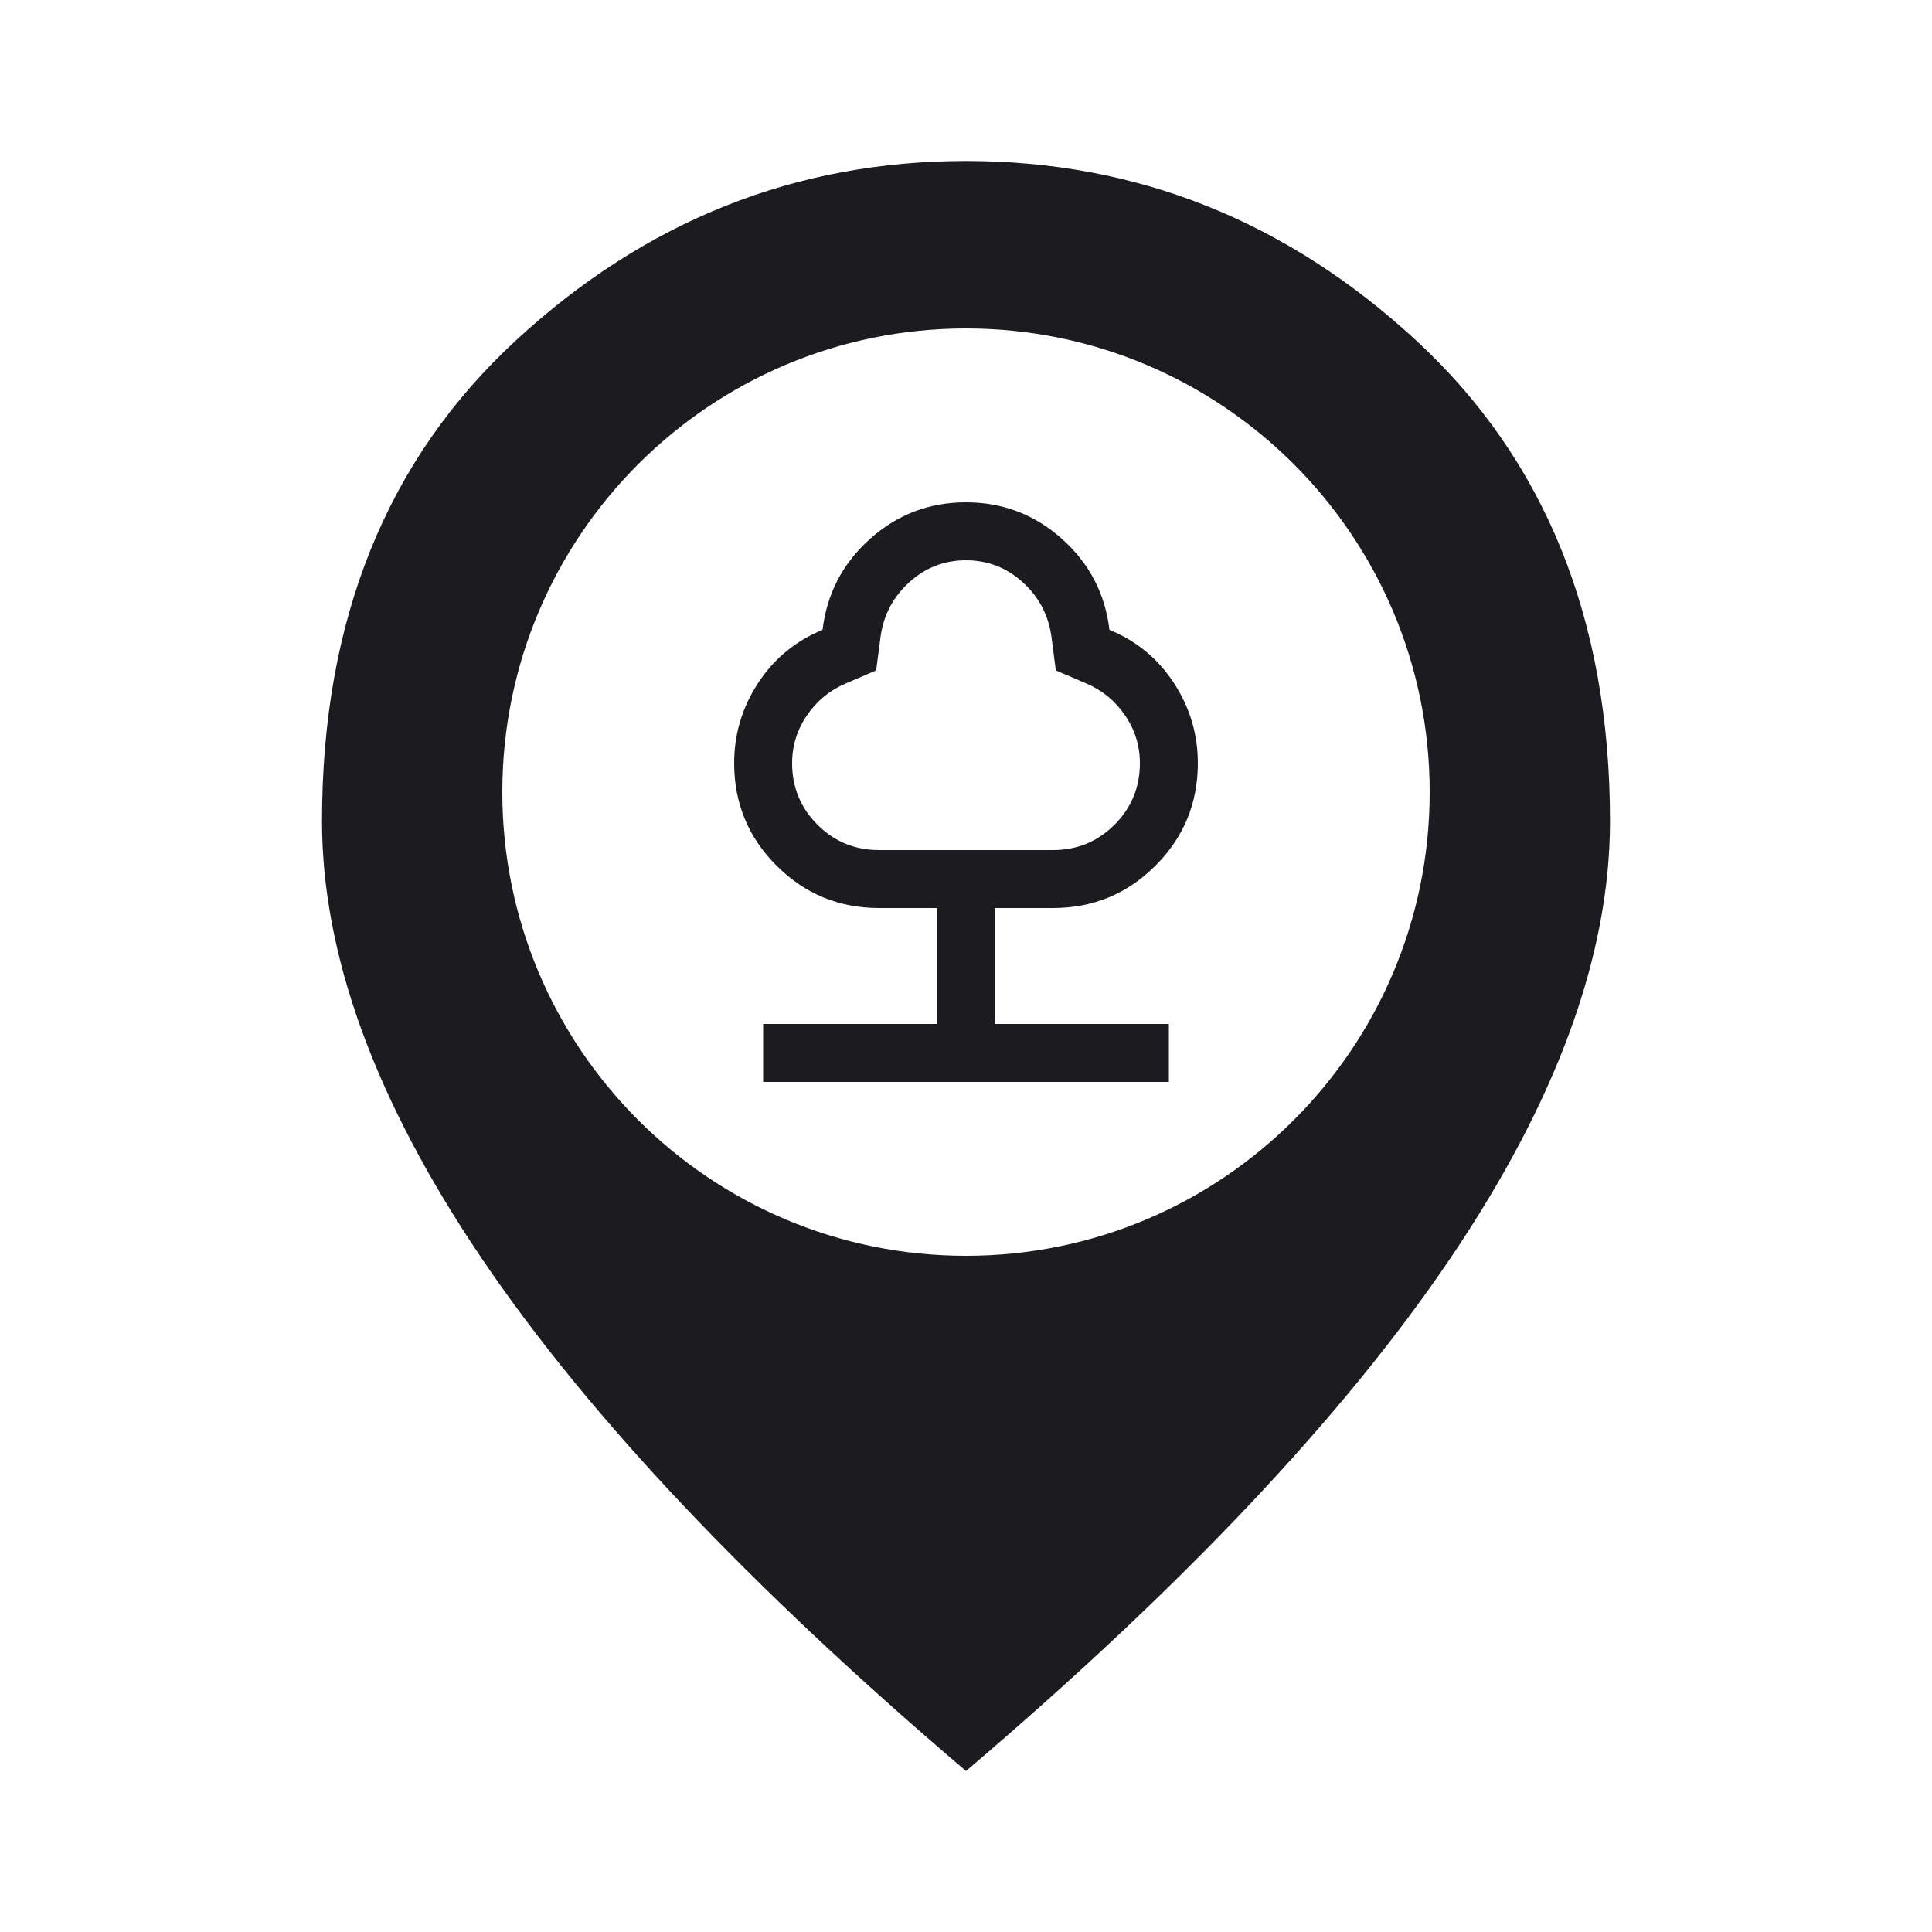
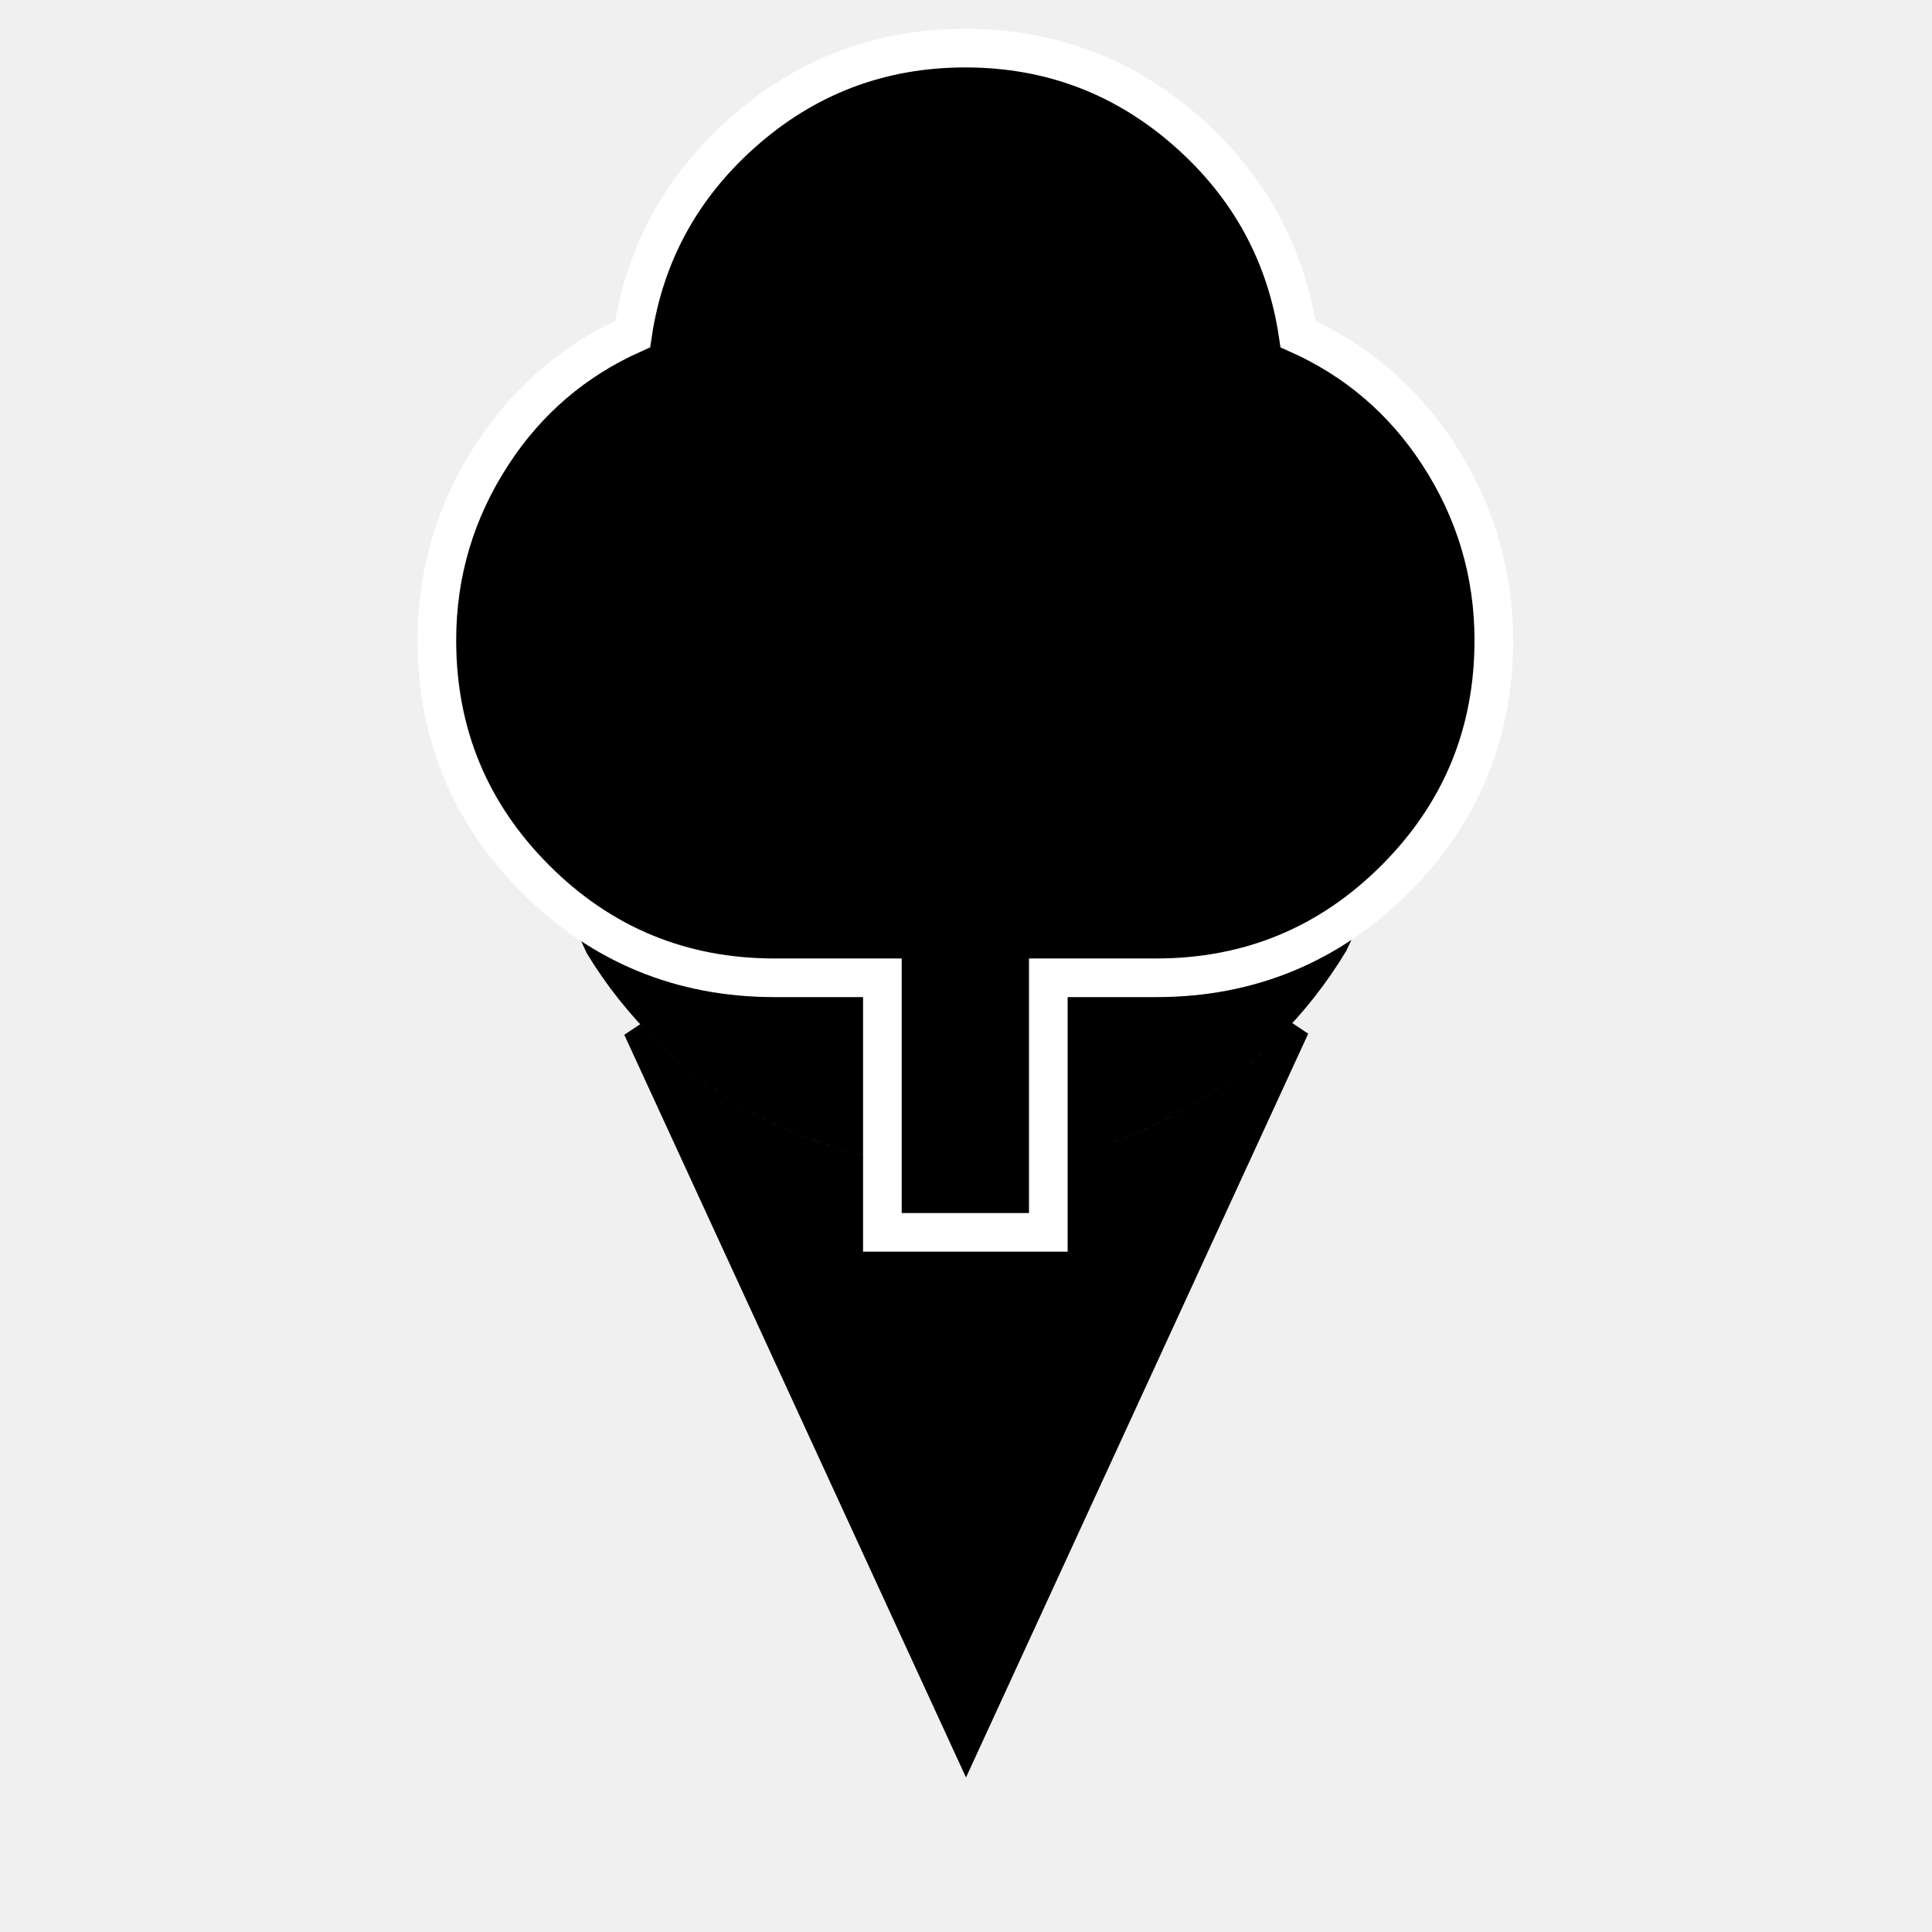
<svg xmlns="http://www.w3.org/2000/svg" width="100" height="100" viewBox="0 0 100 100" fill="none">
  <g clip-path="url(#clip0_177_965)">
-     <rect width="100" height="100" fill="white" />
-     <mask id="mask0_177_965" style="mask-type:alpha" maskUnits="userSpaceOnUse" x="0" y="0" width="100" height="100">
-       <rect width="100" height="100" fill="#D9D9D9" />
+     <path d="M50 90.804L32.767 53.352C37.058 58.011 43.189 60.913 50 60.913C56.825 60.913 62.966 57.978 67.259 53.293L50 90.804ZM70.798 45.603L69.249 48.967C65.304 55.529 58.158 59.913 50 59.913C41.885 59.913 34.771 55.608 30.814 49.105L29.202 45.603H70.798ZM50 14.5C62.422 14.5 72.5 24.662 72.5 37.207C72.5 39.797 72.07 42.285 71.278 44.603H28.712C27.927 42.289 27.5 39.802 27.5 37.207C27.5 24.662 37.578 14.5 50 14.5Z" fill="black" stroke="black" />
+     <mask id="mask0_177_965" style="mask-type:alpha" maskUnits="userSpaceOnUse" x="16" y="-2" width="68" height="68">
+       <rect x="16.5" y="-1.5" width="66.932" height="66.932" fill="#D9D9D9" stroke="white" />
    </mask>
    <g mask="url(#mask0_177_965)">
-       <path d="M50 91.667C38.819 82.153 30.469 73.316 24.948 65.156C19.427 56.996 16.667 49.444 16.667 42.5C16.667 32.083 20.017 23.785 26.719 17.604C33.42 11.424 41.181 8.333 50 8.333C58.819 8.333 66.58 11.424 73.281 17.604C79.983 23.785 83.333 32.083 83.333 42.5C83.333 49.444 80.573 56.996 75.052 65.156C69.531 73.316 61.181 82.153 50 91.667Z" fill="#1C1B1F" />
-     </g>
-     <circle cx="50" cy="41" r="24" fill="white" />
-     <mask id="mask1_177_965" style="mask-type:alpha" maskUnits="userSpaceOnUse" x="32" y="23" width="36" height="36">
-       <rect x="32" y="23" width="36" height="36" fill="#D9D9D9" />
-     </mask>
-     <g mask="url(#mask1_177_965)">
-       <path d="M39.5 56V53H48.5V47H45.5C43.425 47 41.656 46.269 40.194 44.806C38.731 43.344 38 41.575 38 39.5C38 38 38.413 36.619 39.237 35.356C40.062 34.094 41.175 33.175 42.575 32.6C42.8 30.725 43.619 29.156 45.031 27.894C46.444 26.631 48.1 26 50 26C51.9 26 53.556 26.631 54.969 27.894C56.381 29.156 57.2 30.725 57.425 32.6C58.825 33.175 59.938 34.094 60.763 35.356C61.587 36.619 62 38 62 39.5C62 41.575 61.269 43.344 59.806 44.806C58.344 46.269 56.575 47 54.5 47H51.5V53H60.5V56H39.5ZM45.5 44H54.5C55.75 44 56.812 43.562 57.688 42.688C58.562 41.812 59 40.75 59 39.5C59 38.6 58.744 37.775 58.231 37.025C57.719 36.275 57.05 35.725 56.225 35.375L54.65 34.7L54.425 32.975C54.275 31.85 53.781 30.906 52.944 30.144C52.106 29.381 51.125 29 50 29C48.875 29 47.894 29.381 47.056 30.144C46.219 30.906 45.725 31.85 45.575 32.975L45.35 34.7L43.775 35.375C42.95 35.725 42.281 36.275 41.769 37.025C41.256 37.775 41 38.6 41 39.5C41 40.75 41.438 41.812 42.312 42.688C43.188 43.562 44.25 44 45.5 44Z" fill="#1C1B1F" />
+       <path d="M49.966 2.49C54.383 2.49 58.259 3.967 61.545 6.904C64.682 9.708 66.568 13.182 67.186 17.29C70.199 18.64 72.623 20.711 74.439 23.491C76.357 26.426 77.32 29.649 77.32 33.139C77.32 37.96 75.61 42.099 72.21 45.499C68.81 48.899 64.67 50.61 59.849 50.61H54.261V63.787H45.672V50.61H40.084C35.263 50.61 31.123 48.899 27.723 45.499C24.323 42.099 22.612 37.96 22.612 33.139C22.612 29.649 23.576 26.426 25.493 23.491C27.31 20.712 29.733 18.64 32.745 17.29C33.363 13.182 35.25 9.708 38.388 6.904C41.673 3.967 45.548 2.491 49.966 2.49Z" fill="black" stroke="white" stroke-width="2" />
    </g>
  </g>
  <defs>
    <clipPath id="clip0_177_965">
      <rect width="100" height="100" fill="white" />
    </clipPath>
  </defs>
</svg>
